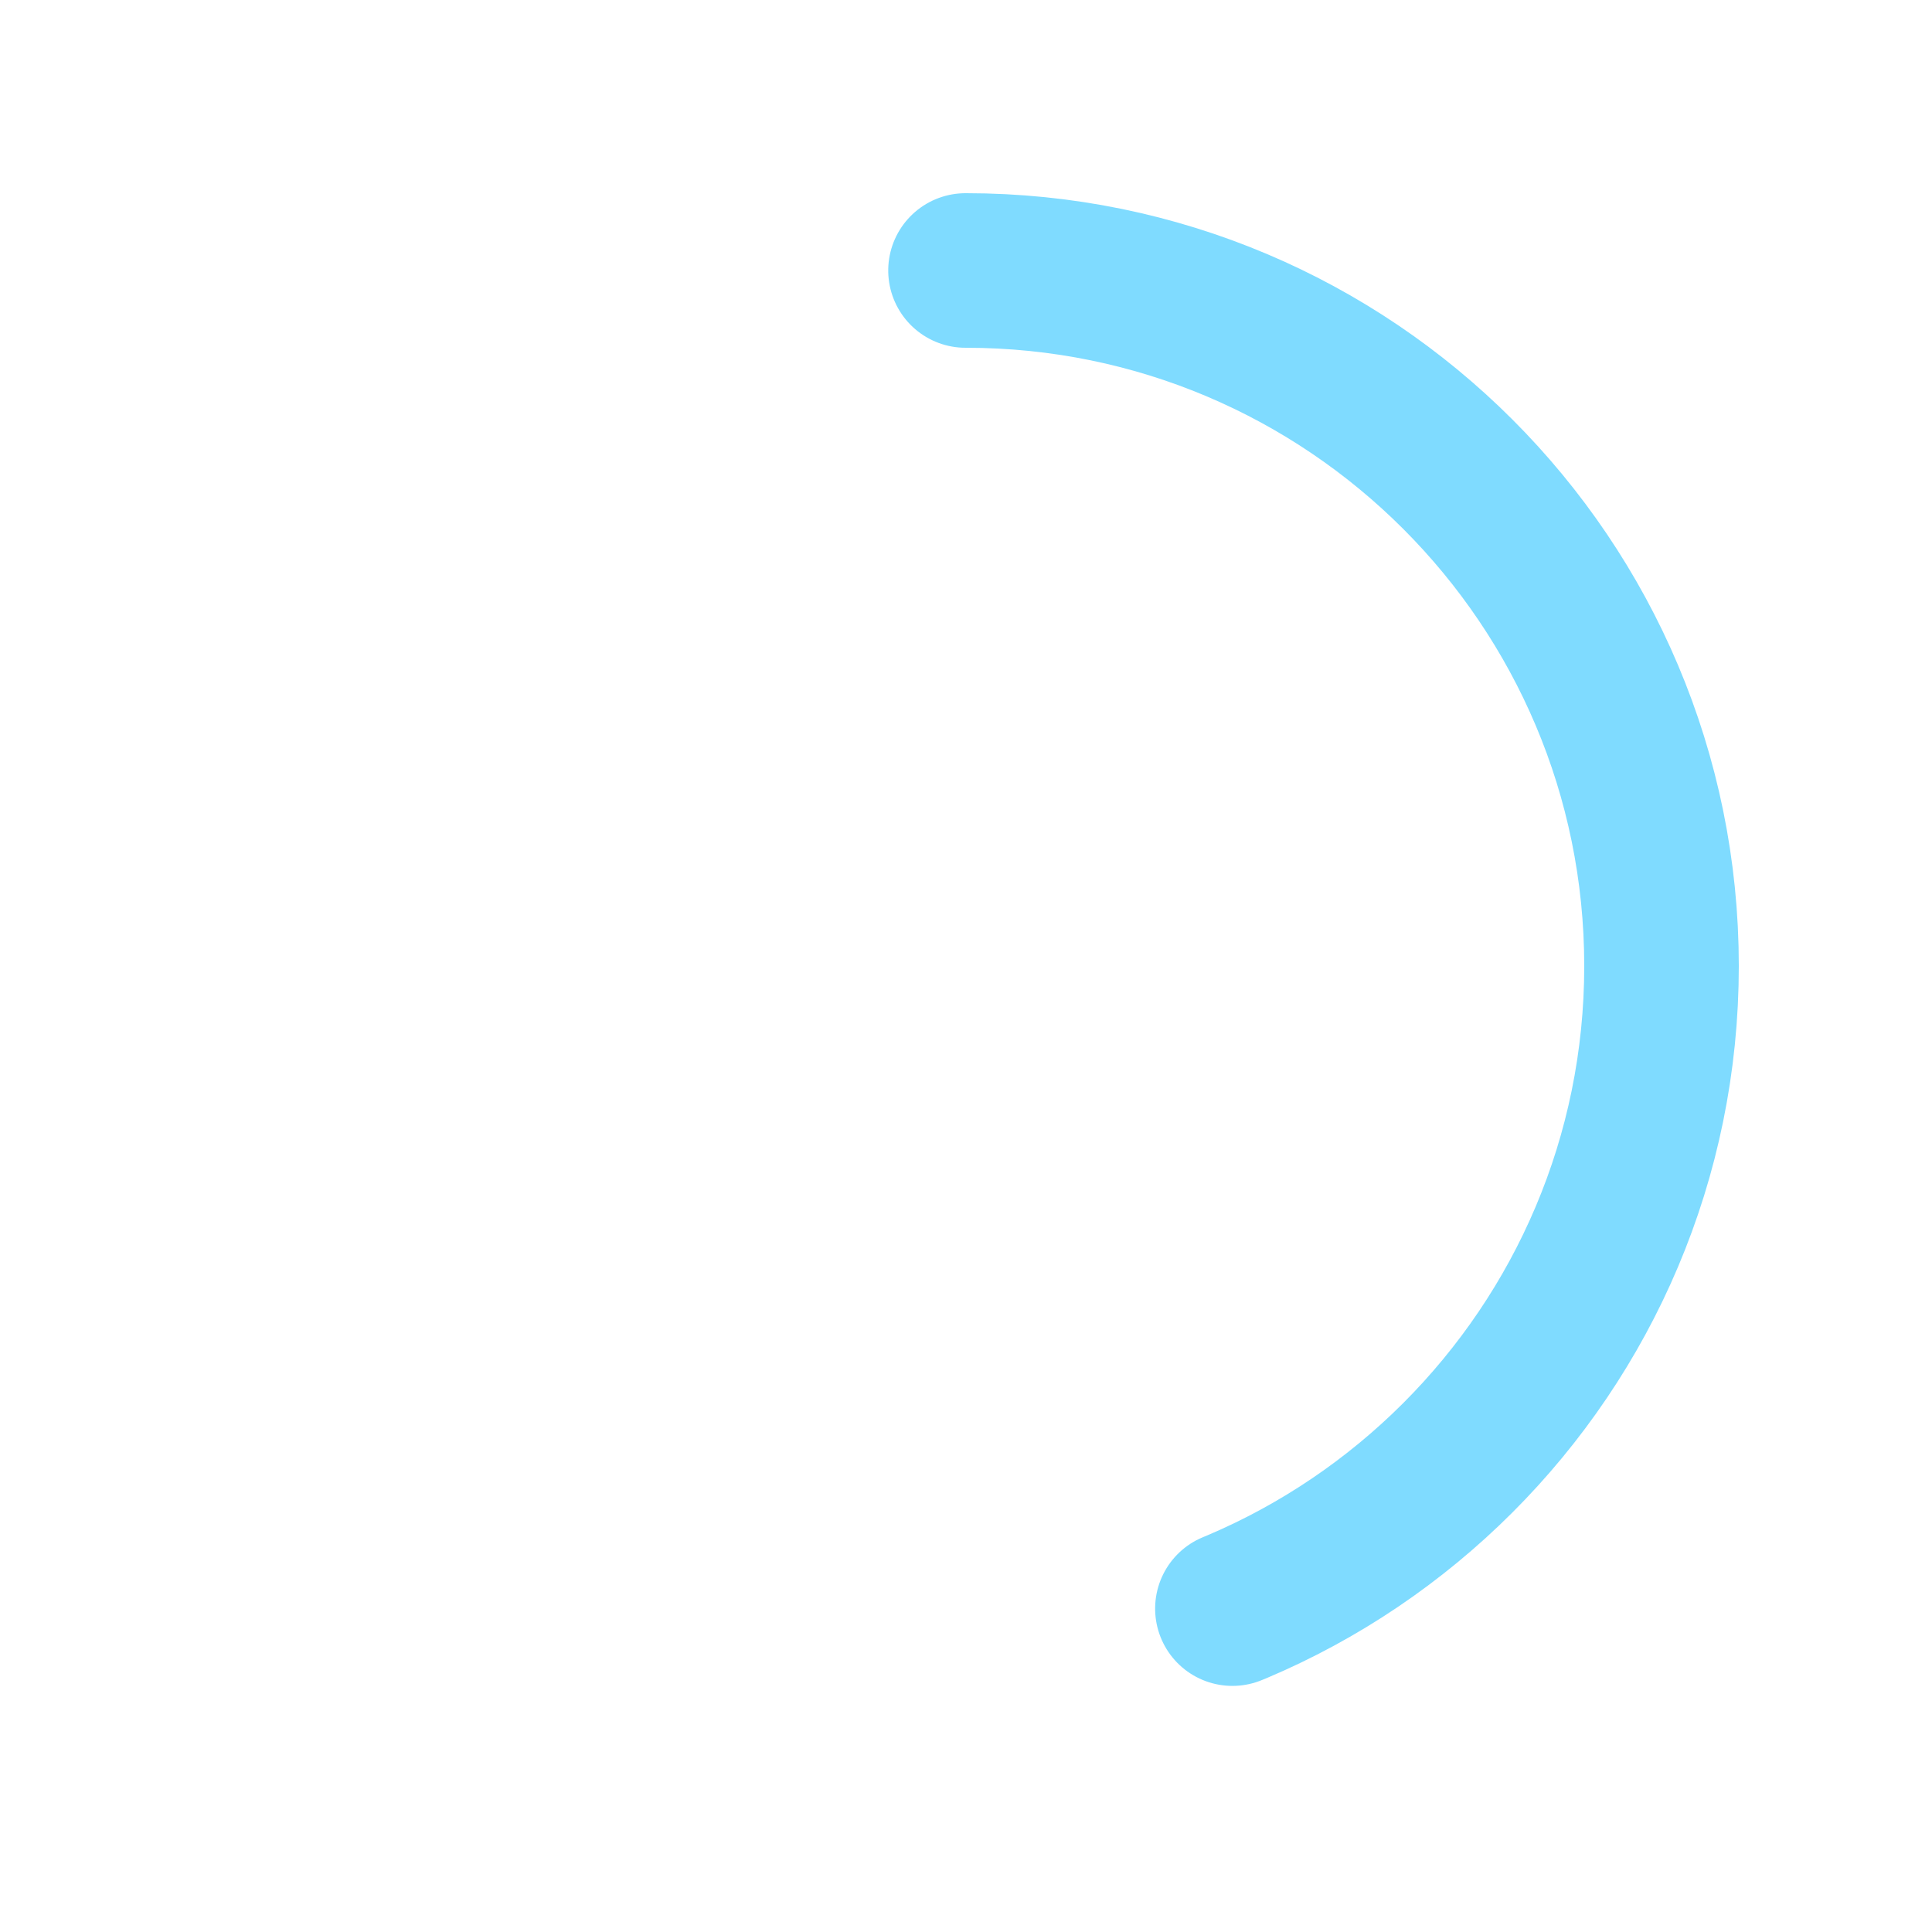
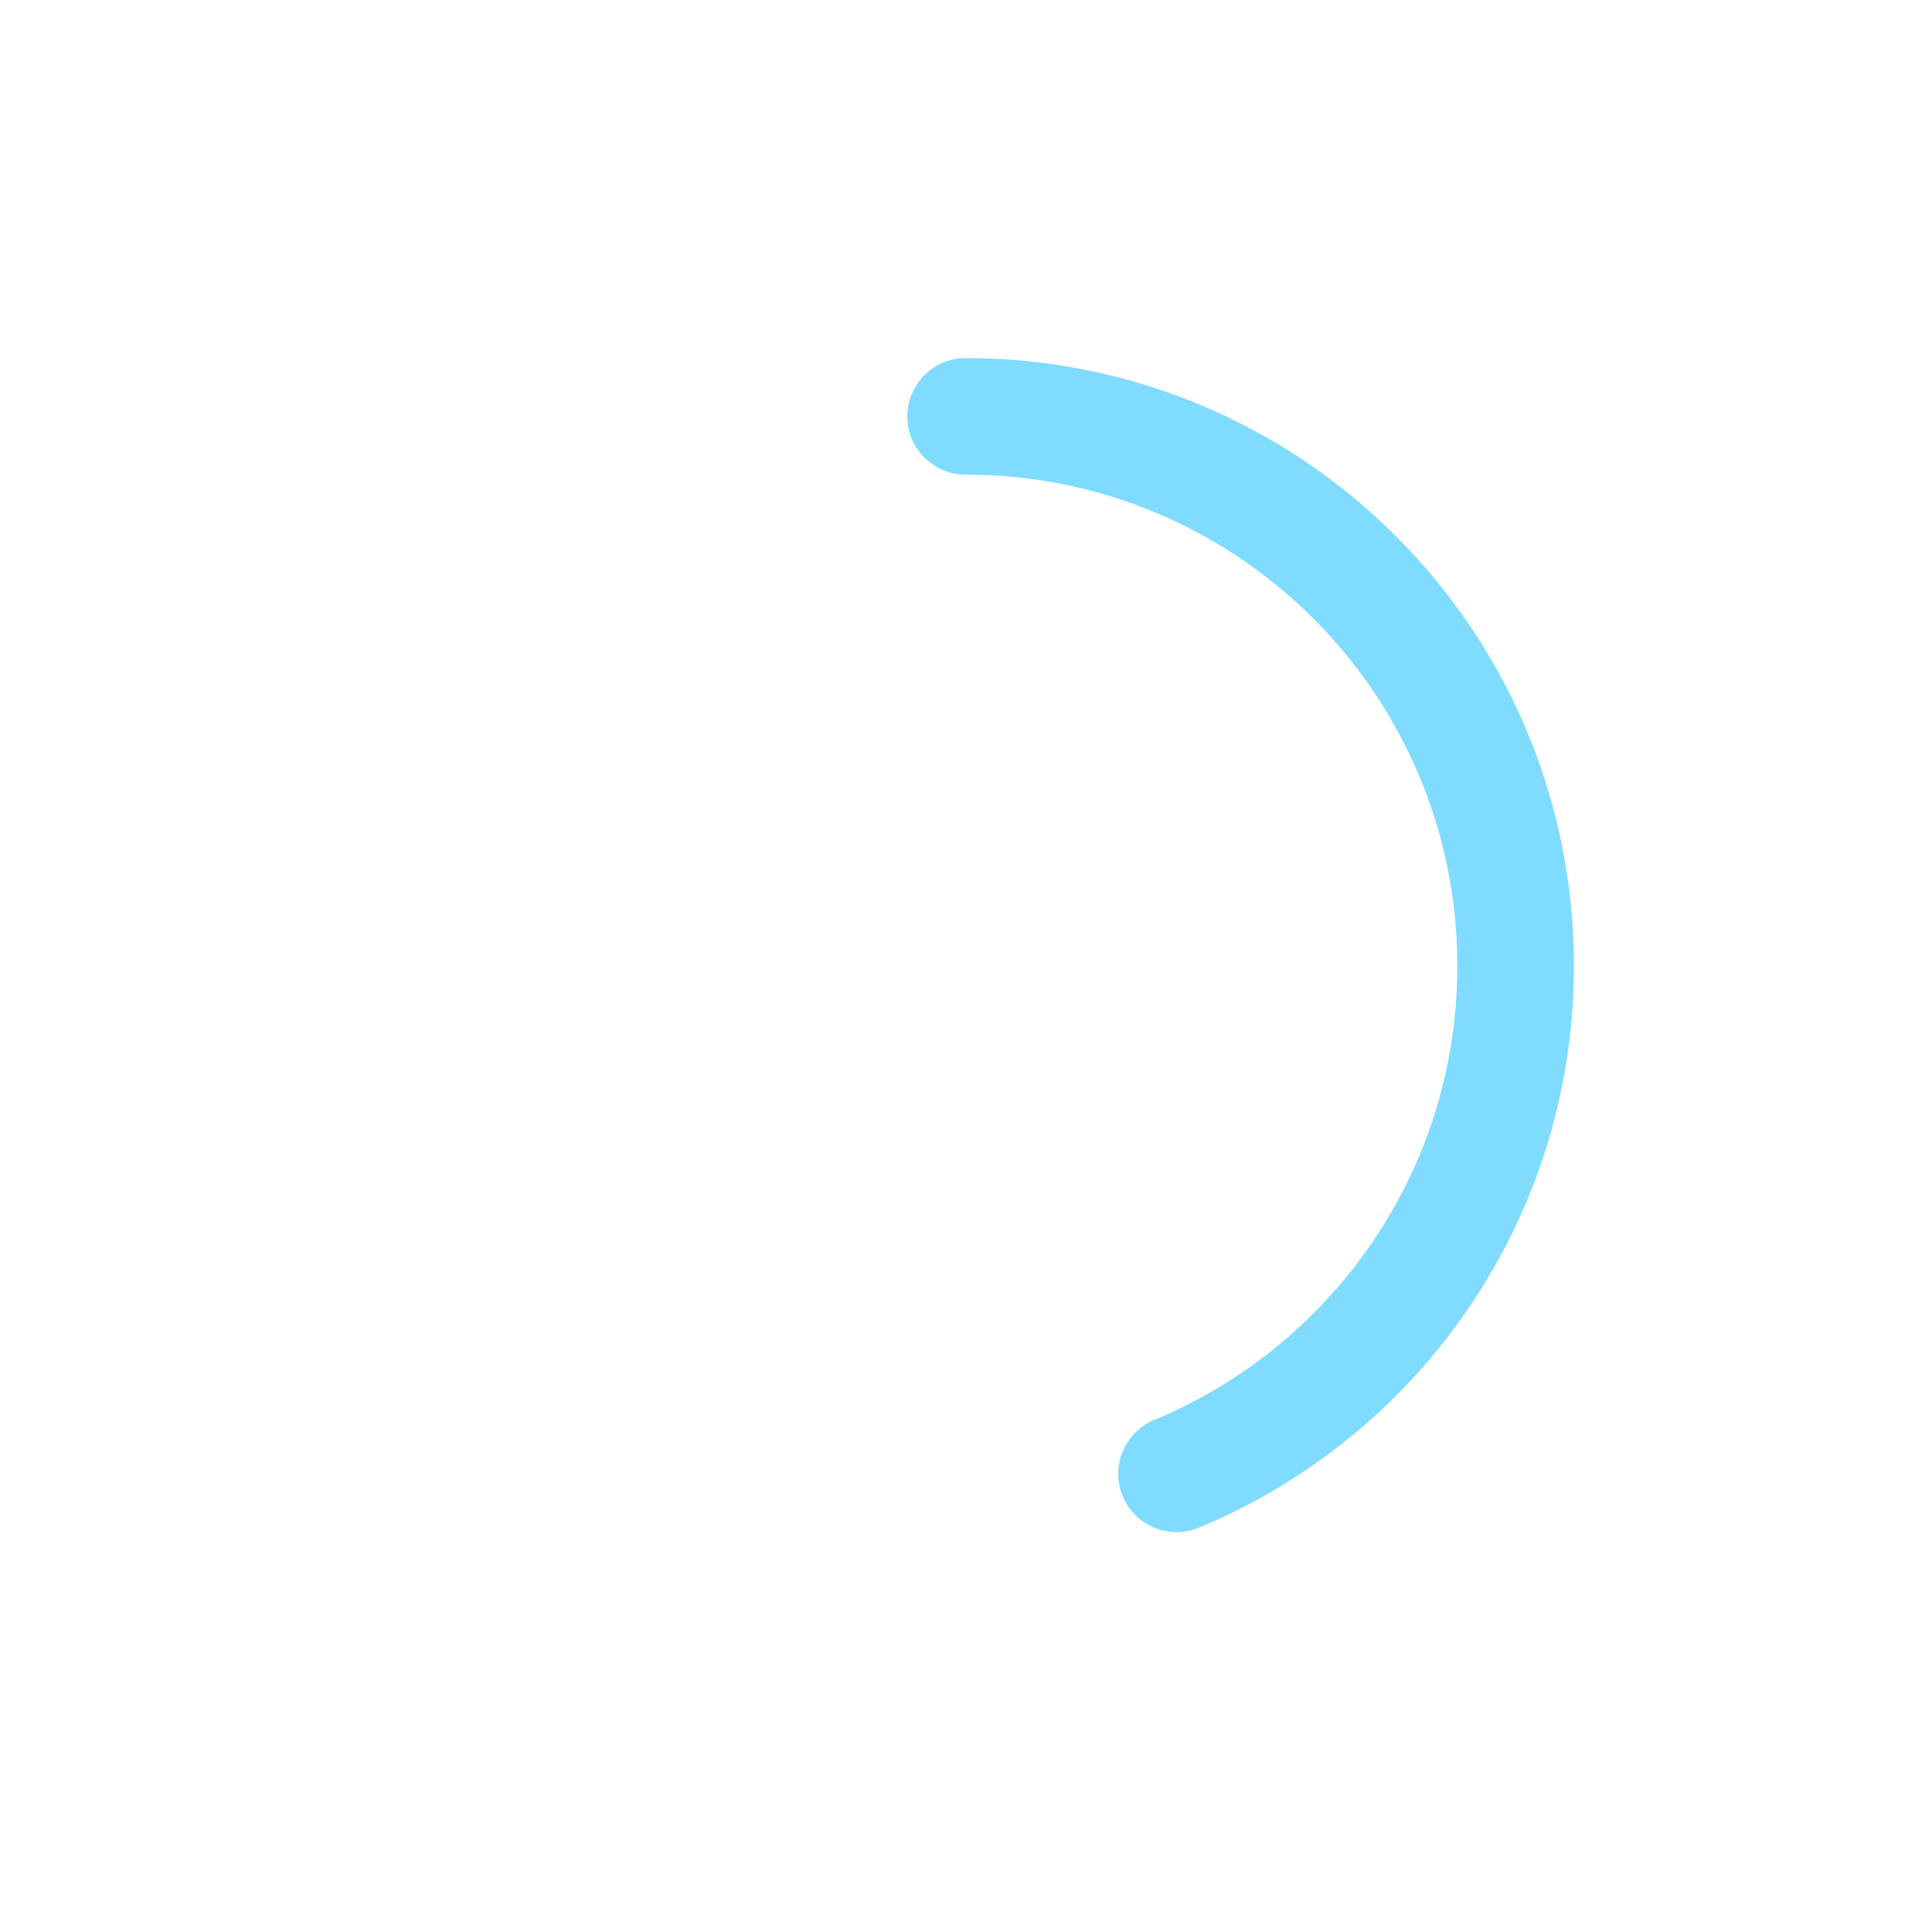
- <svg xmlns="http://www.w3.org/2000/svg" viewBox="0 0 100 100">
-   <circle cx="50" cy="50" r="36" fill="none" stroke="#FFFFFF44" stroke-width="8" />
-   <circle cx="50" cy="50" r="36" fill="none" stroke="#7FDBFF" stroke-width="8" stroke-linecap="round" transform="rotate(-90 50 50)" stroke-dasharray="98.960 127.235" />
+ <svg xmlns="http://www.w3.org/2000/svg" viewBox="-8 -8 116 116">
+   <circle cx="50" cy="50" r="33" fill="none" stroke="#FFFFFF33" stroke-width="7" />
+   <circle cx="50" cy="50" r="33" fill="none" stroke="#7FDBFF" stroke-width="7" stroke-linecap="round" transform="rotate(-90 50 50)" stroke-dasharray="90.713 116.632" />
</svg>
